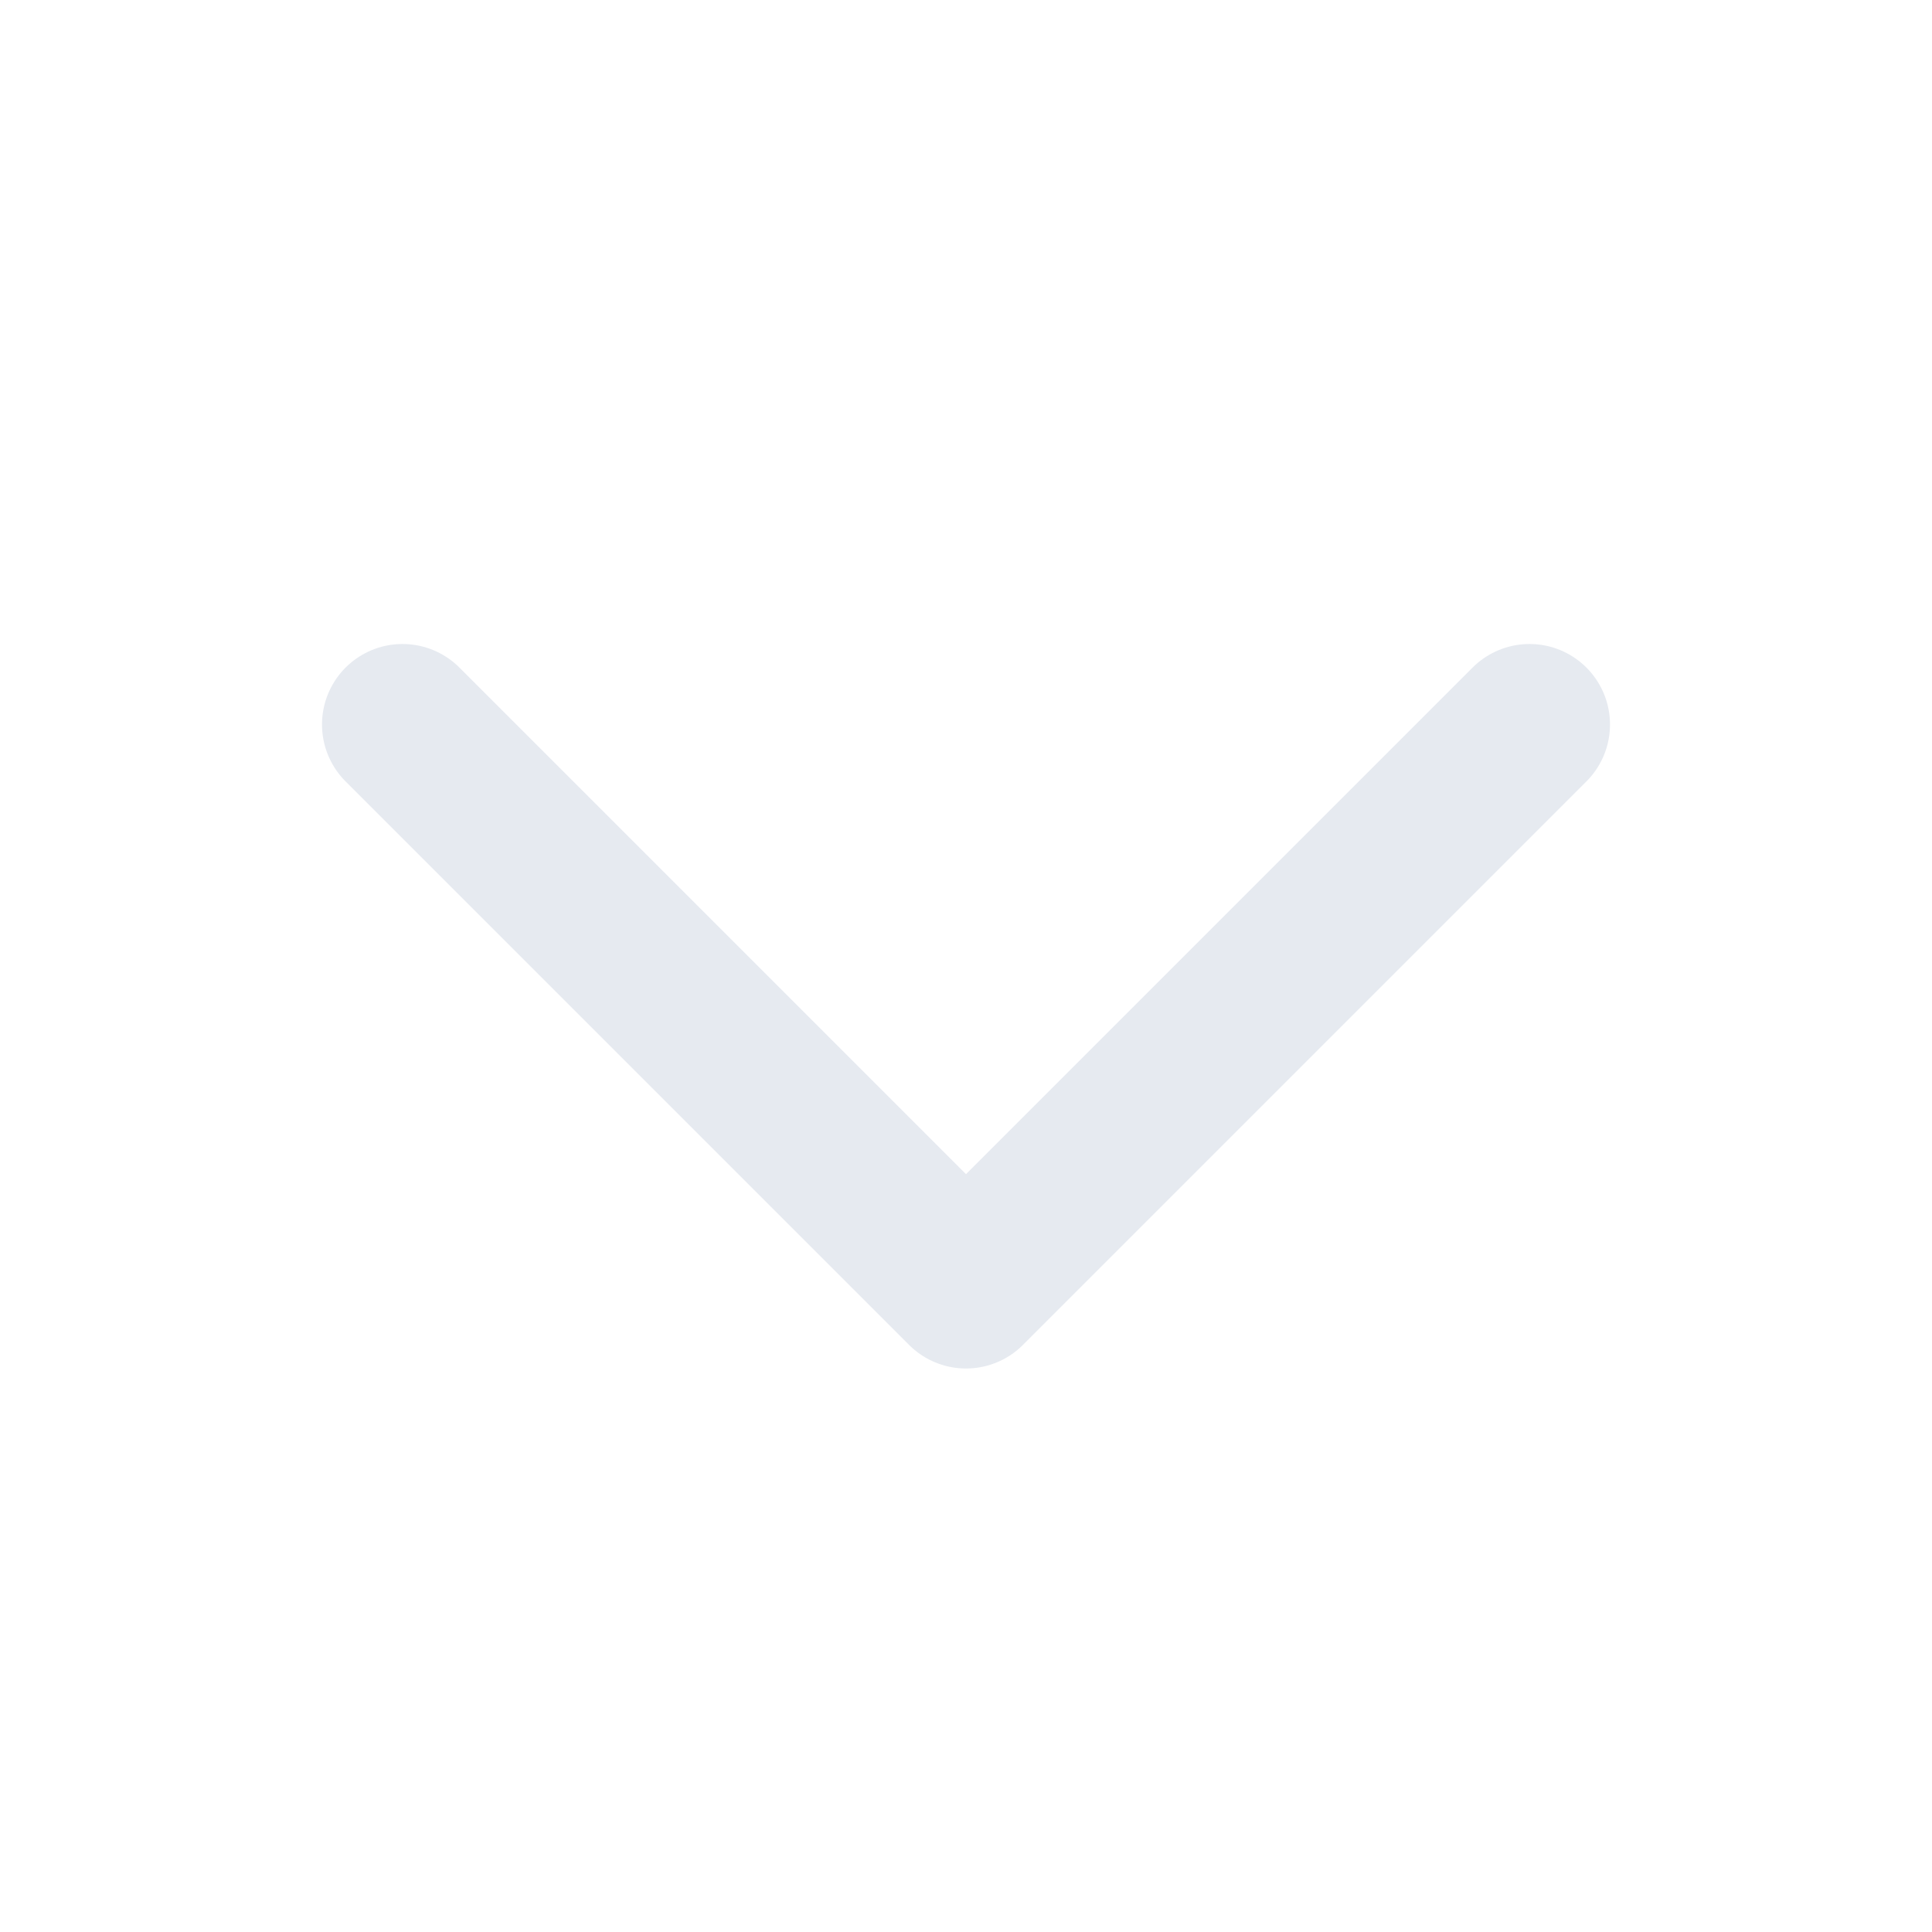
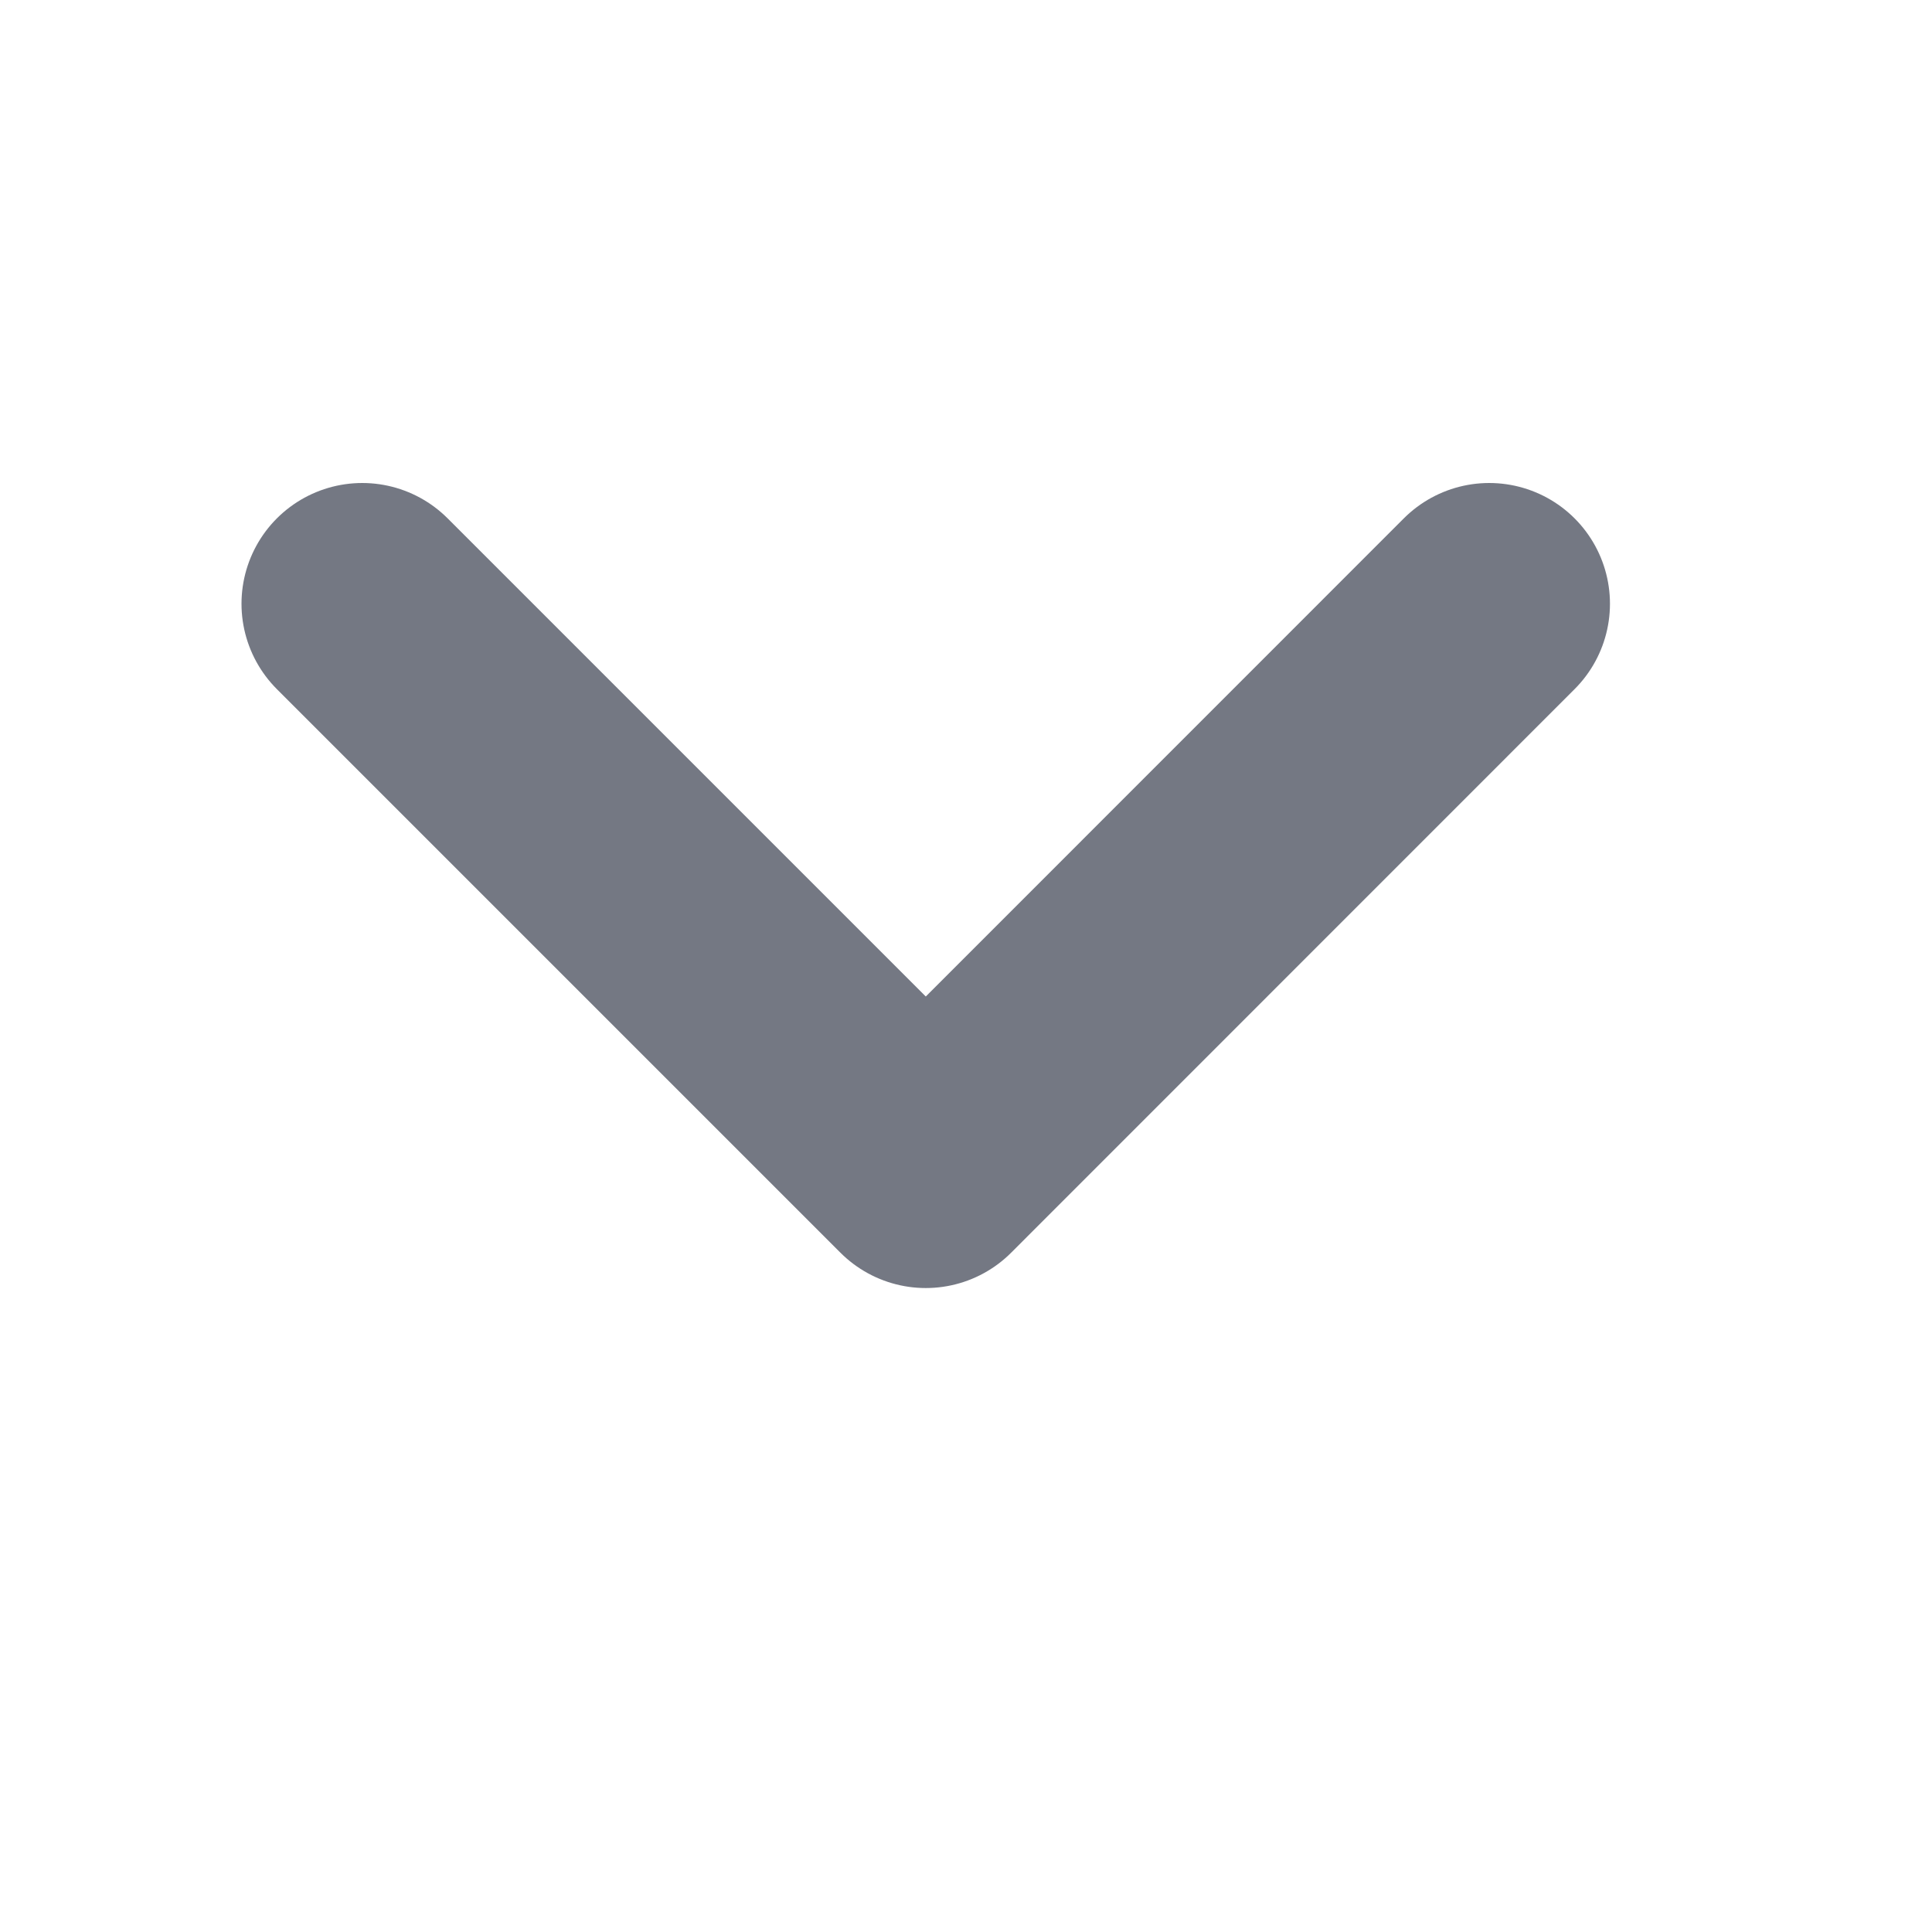
- <svg xmlns="http://www.w3.org/2000/svg" id="tri" width="24" height="24" viewBox="0 0 24 24" fill="none">
-   <path d="M19 9L12 16L5 9" stroke="#E6EAF0" stroke-width="2" stroke-linecap="round" stroke-linejoin="round" />
+ <svg xmlns="http://www.w3.org/2000/svg" width="16" height="16" viewBox="0 0 16 16" fill="none">
+   <path d="M12.333 5L7.667 9.667L3 5" stroke="#747883" stroke-width="2" stroke-linecap="round" stroke-linejoin="round" />
</svg>
